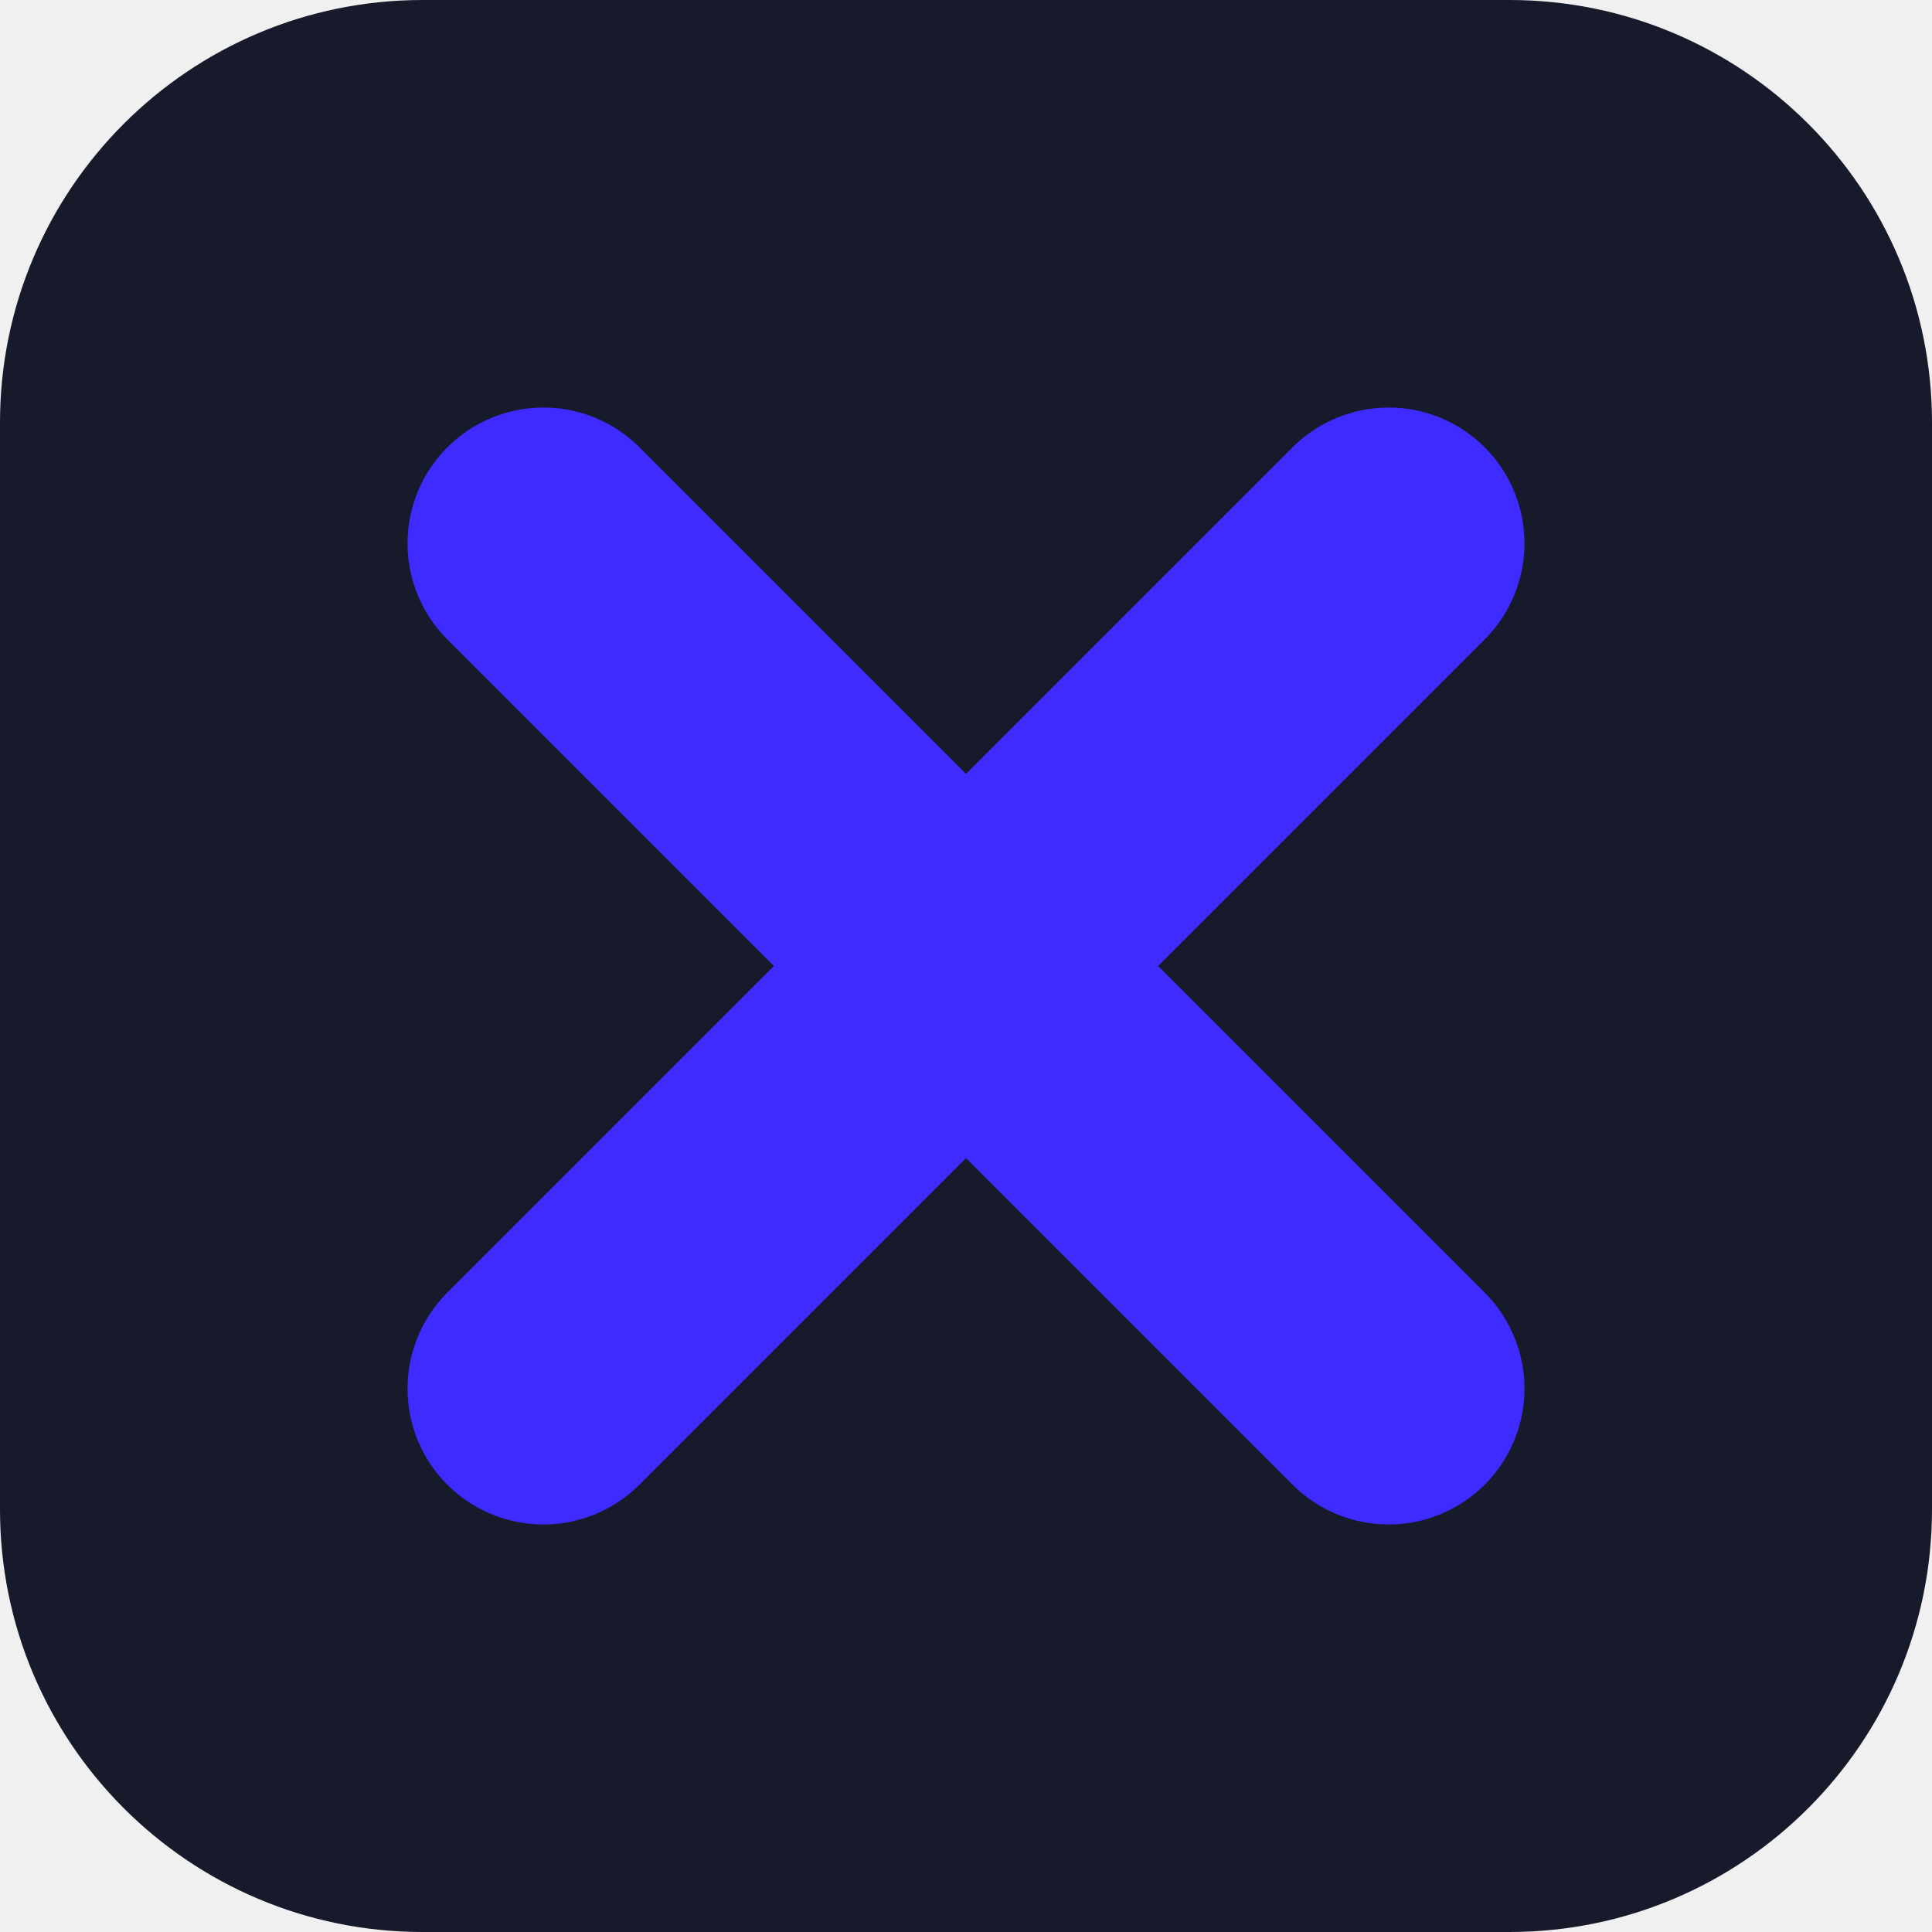
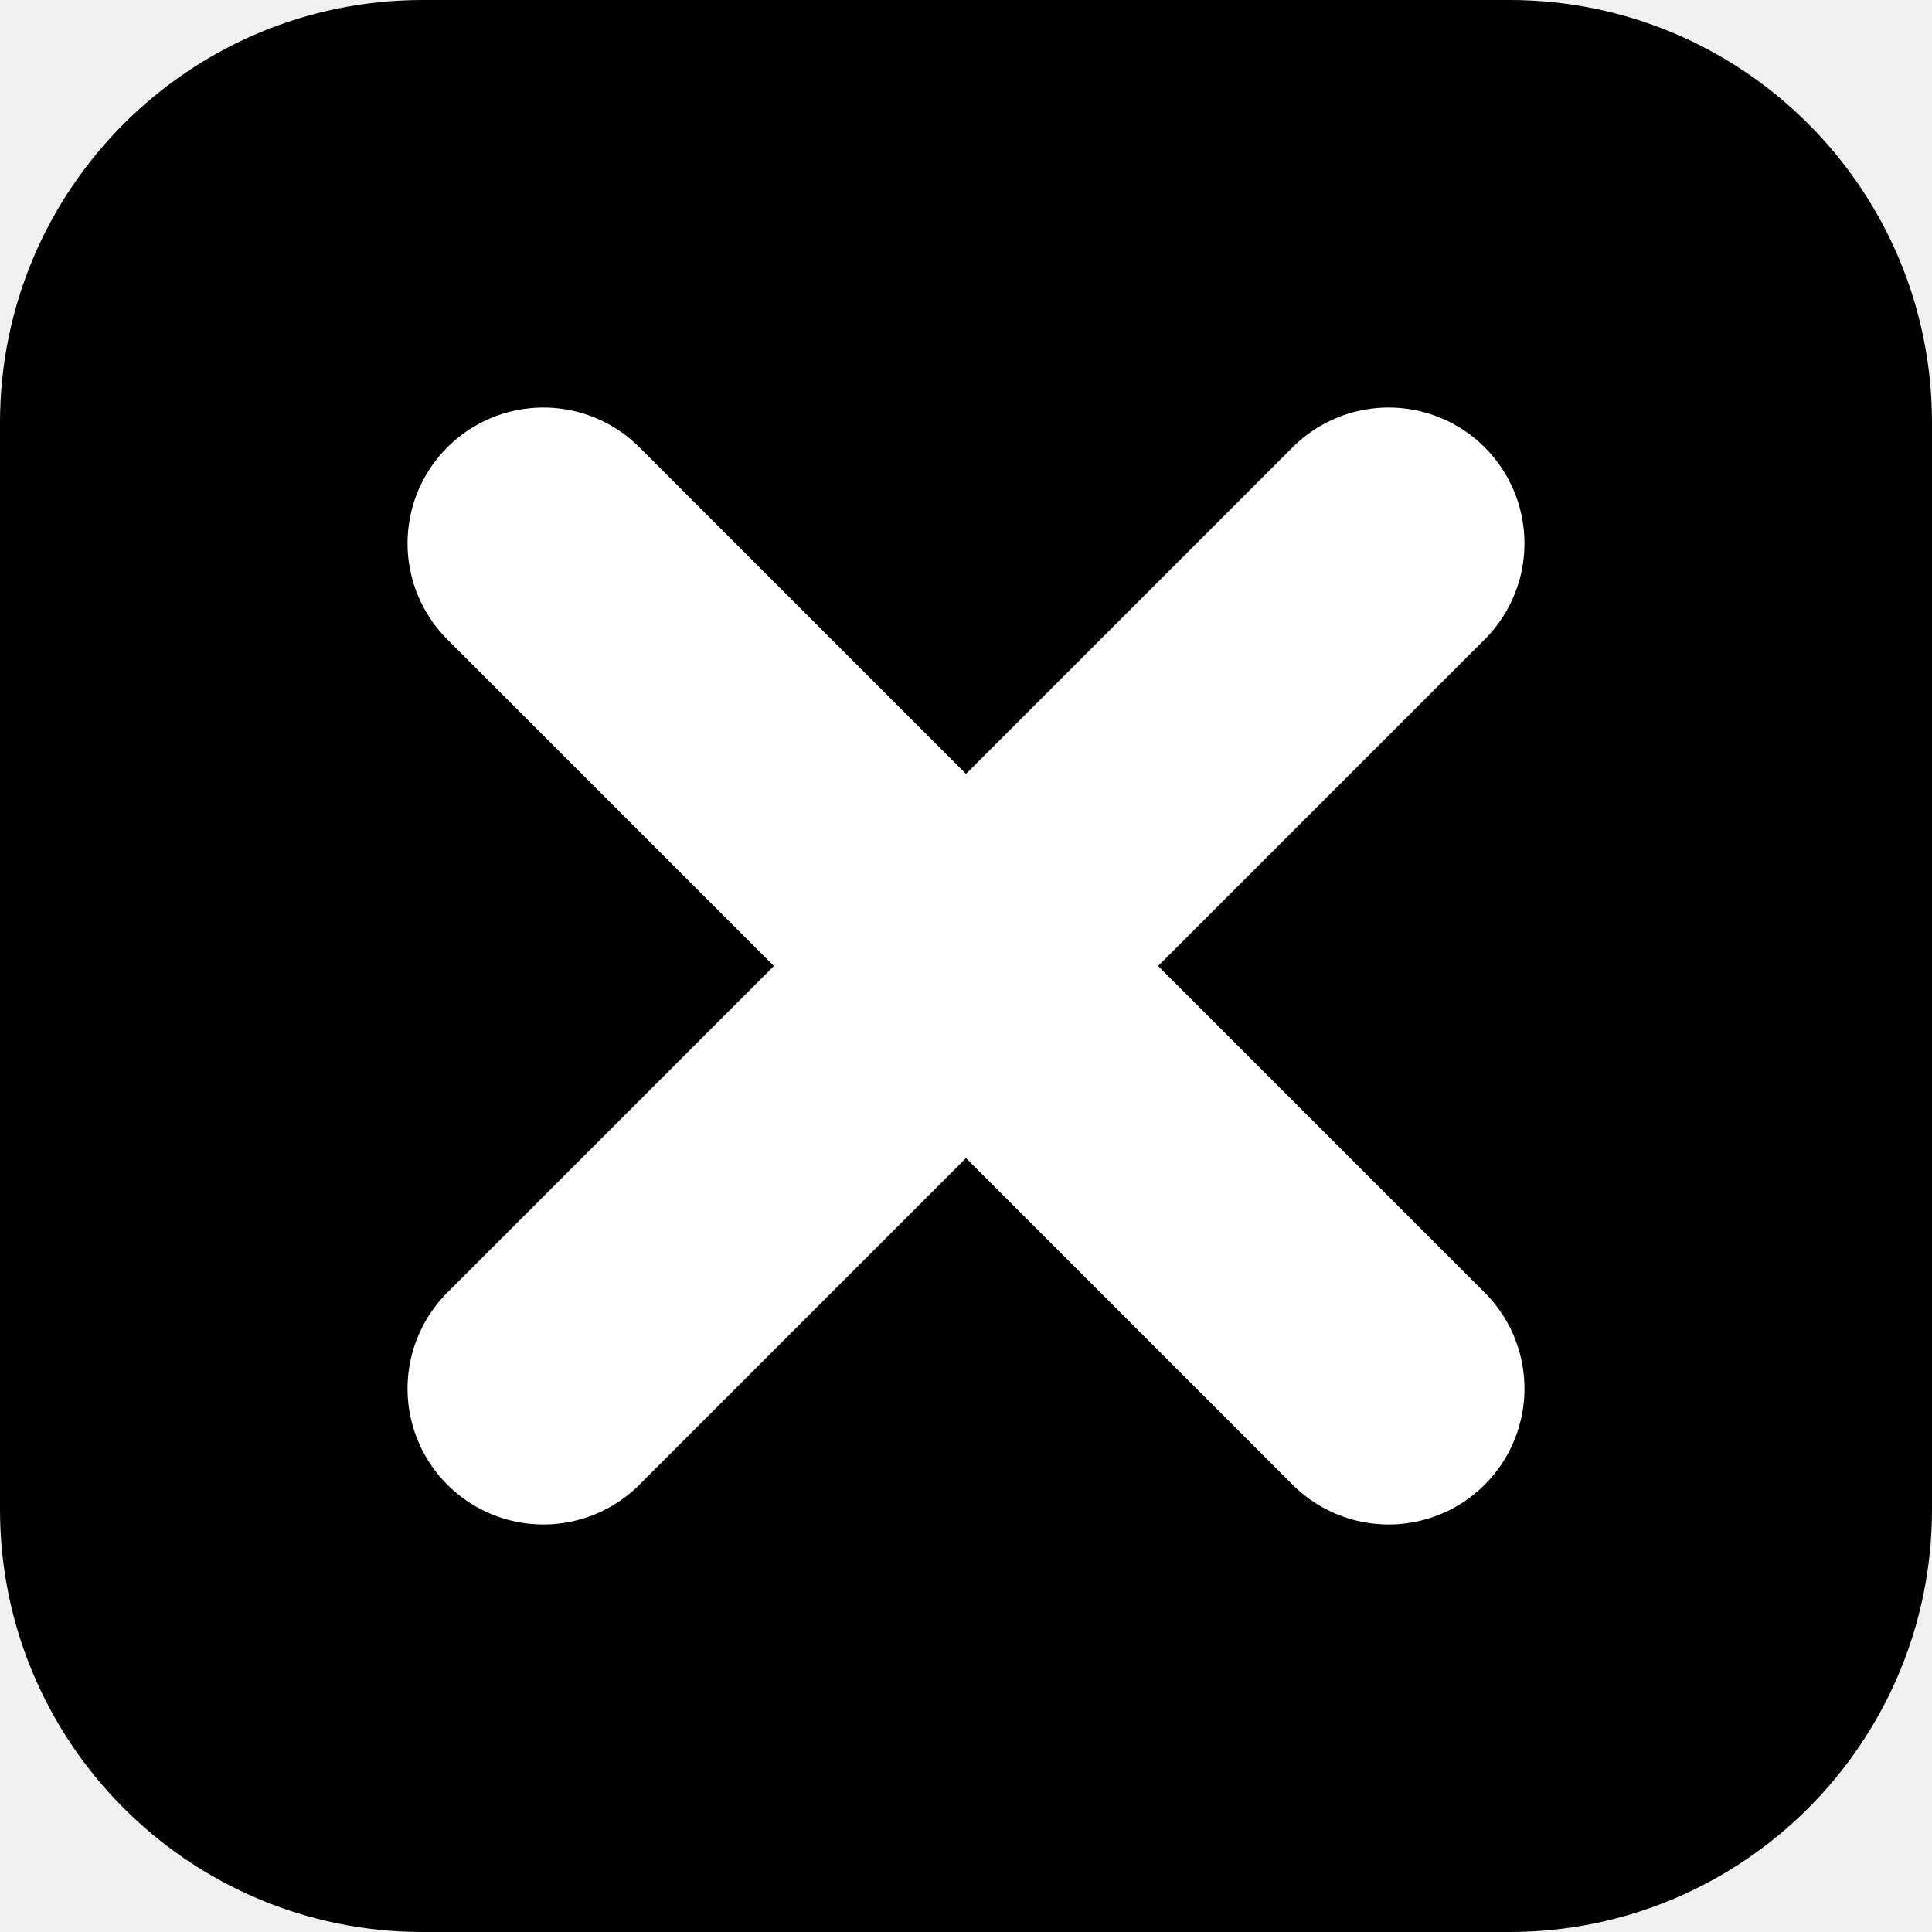
<svg xmlns="http://www.w3.org/2000/svg" viewBox="0 0 64 64">
-   <rect width="64" height="64" rx="14" fill="#161A2B" />
-   <path d="M18 18 L46 46 M46 18 L18 46" stroke="#3D2BFF" stroke-width="9" stroke-linecap="round" />
+   <rect width="64" height="64" rx="14" fill="#000000" />
+   <path d="M18 18 L46 46 M46 18 L18 46" stroke="#FFFFFF" stroke-width="9" stroke-linecap="round" />
</svg>
